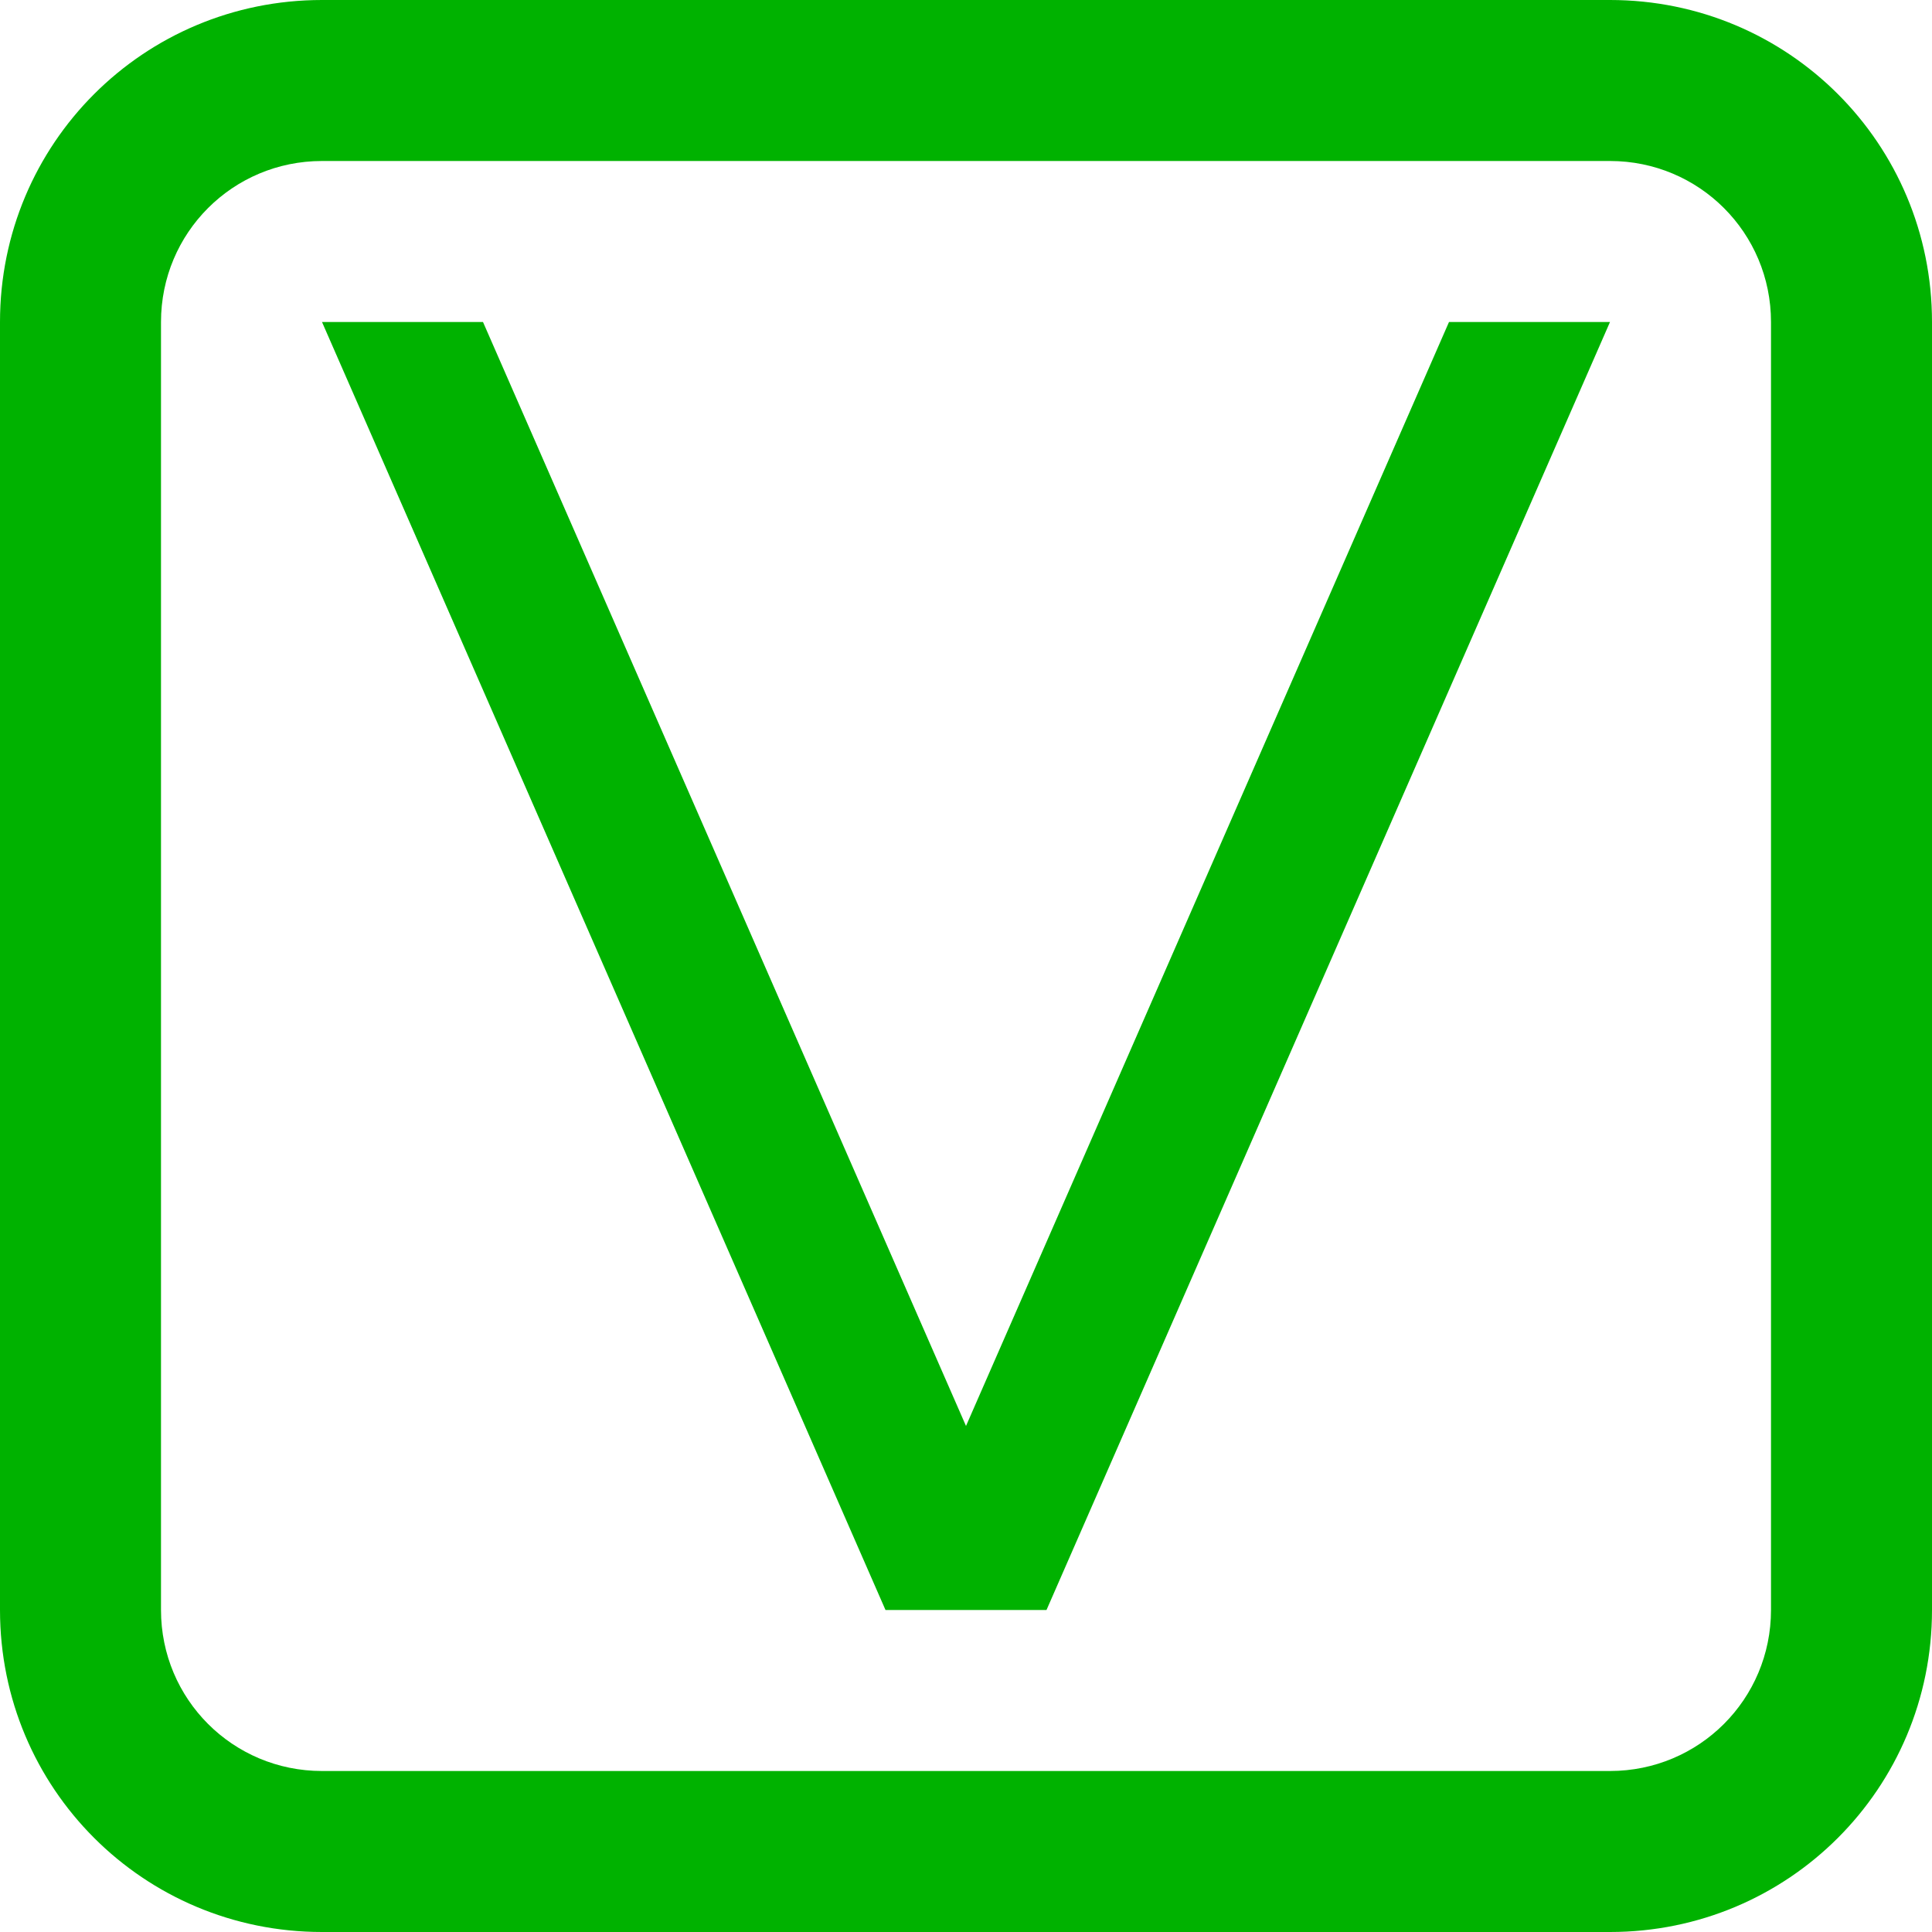
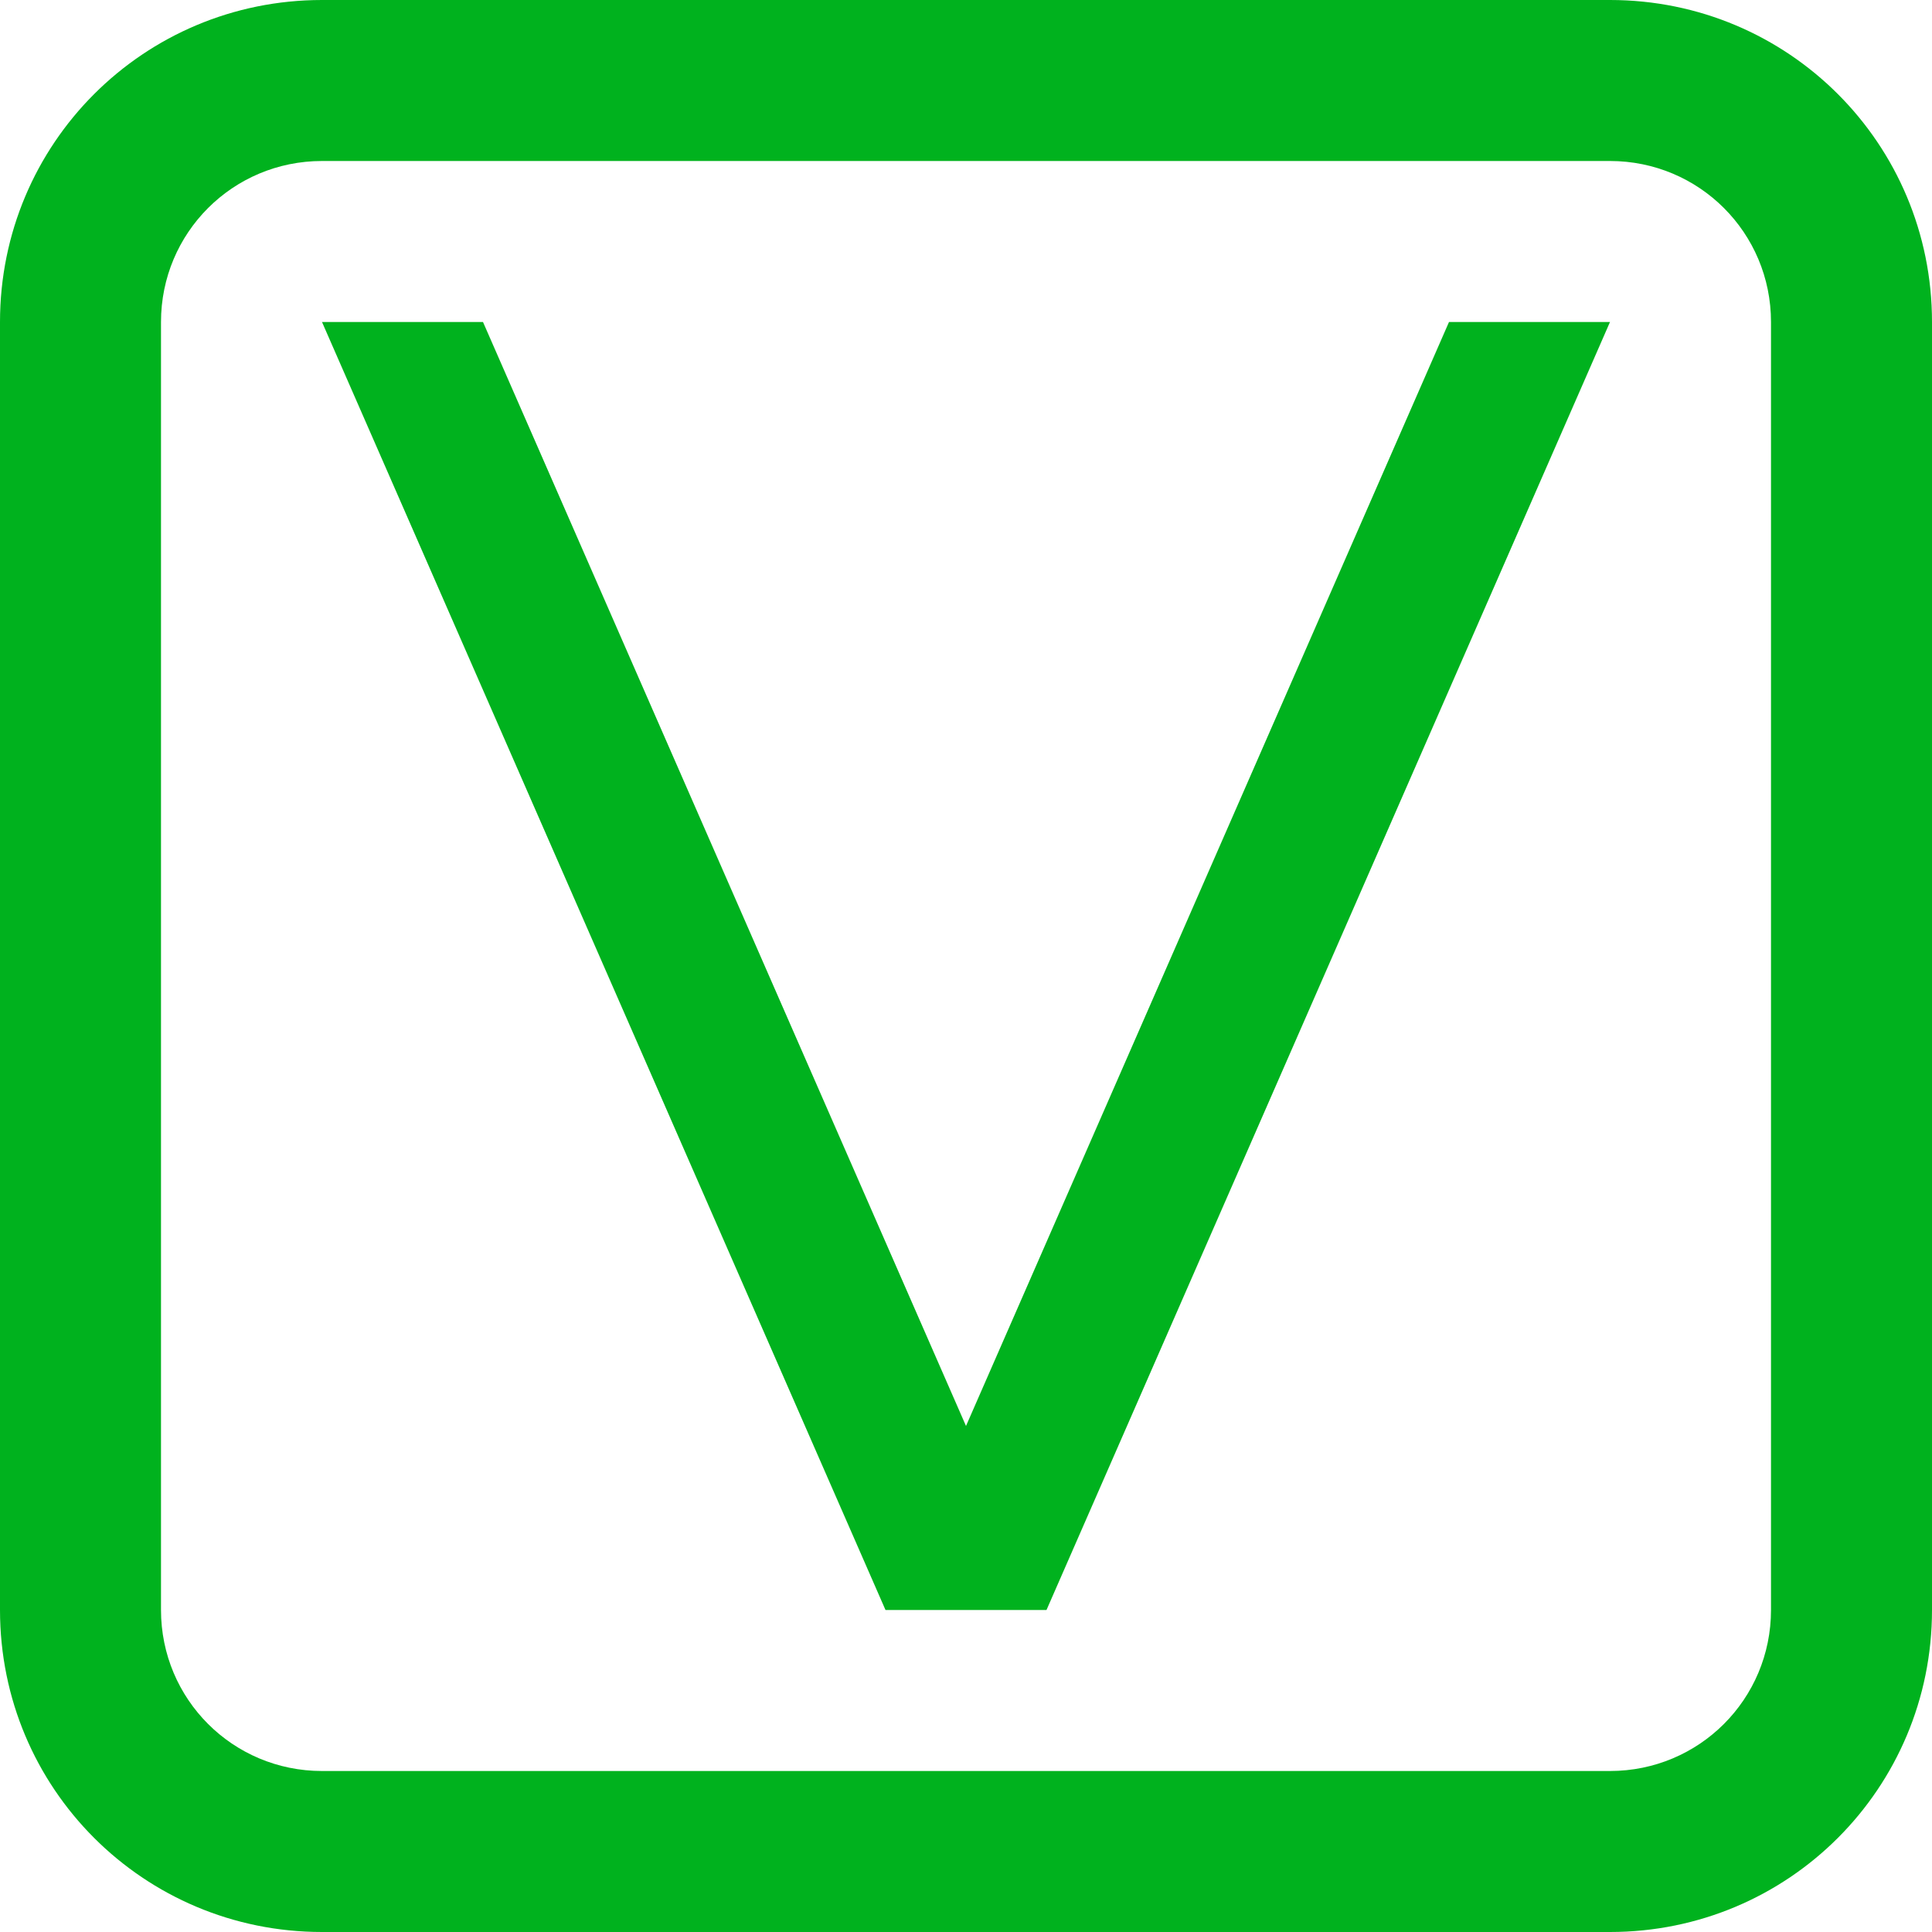
<svg xmlns="http://www.w3.org/2000/svg" width="60" height="60" viewBox="0 0 15.875 15.875" version="1.1" id="svg5">
  <defs id="defs2" />
  <g id="layer1">
-     <path id="rect867" style="fill:#00b200;fill-opacity:1;stroke-width:4.517;stroke-linecap:round;stroke-linejoin:round" d="M 10 0 C 4.46 1.1842379e-15 0 4.46 0 10 L 0 50 C 1.1842379e-15 55.54 4.46 60 10 60 L 50 60 C 55.54 60 60 55.54 60 50 L 60 10 C 60 4.46 55.54 0 50 0 L 10 0 z M 10 5 L 50 5 C 52.77 5 55 7.23 55 10 L 55 50 C 55 52.77 52.77 55 50 55 L 10 55 C 7.23 55 5 52.77 5 50 L 5 10 C 5 7.23 7.23 5 10 5 z M 10 10 L 27.5 50 L 32.5 50 L 50 10 L 45 10 L 30 44.285 L 15 10 L 10 10 z " transform="scale(0.2645833)" />
+     <path id="rect867" style="fill:#00b21e;fill-opacity:1;stroke-width:4.517;stroke-linecap:round;stroke-linejoin:round" d="M 10 0 C 4.46 1.1842379e-15 0 4.46 0 10 L 0 50 C 1.1842379e-15 55.54 4.46 60 10 60 L 50 60 C 55.54 60 60 55.54 60 50 L 60 10 C 60 4.46 55.54 0 50 0 L 10 0 z M 10 5 L 50 5 C 52.77 5 55 7.23 55 10 L 55 50 C 55 52.77 52.77 55 50 55 L 10 55 C 7.23 55 5 52.77 5 50 L 5 10 C 5 7.23 7.23 5 10 5 z M 10 10 L 27.5 50 L 32.5 50 L 50 10 L 45 10 L 30 44.285 L 15 10 L 10 10 z " transform="scale(0.2645833)" />
    <path id="path2117" style="fill:none;stroke:none;stroke-width:1px;stroke-linecap:butt;stroke-linejoin:miter;stroke-opacity:1" d="M 10 10 L 27.5 30 L 10 50 L 15 50 L 30 32.857 L 45 50 L 50 50 L 32.5 30 L 50 10 L 45 10 L 30 27.143 L 15 10 L 10 10 z " transform="scale(0.2645833)" />
  </g>
</svg>
